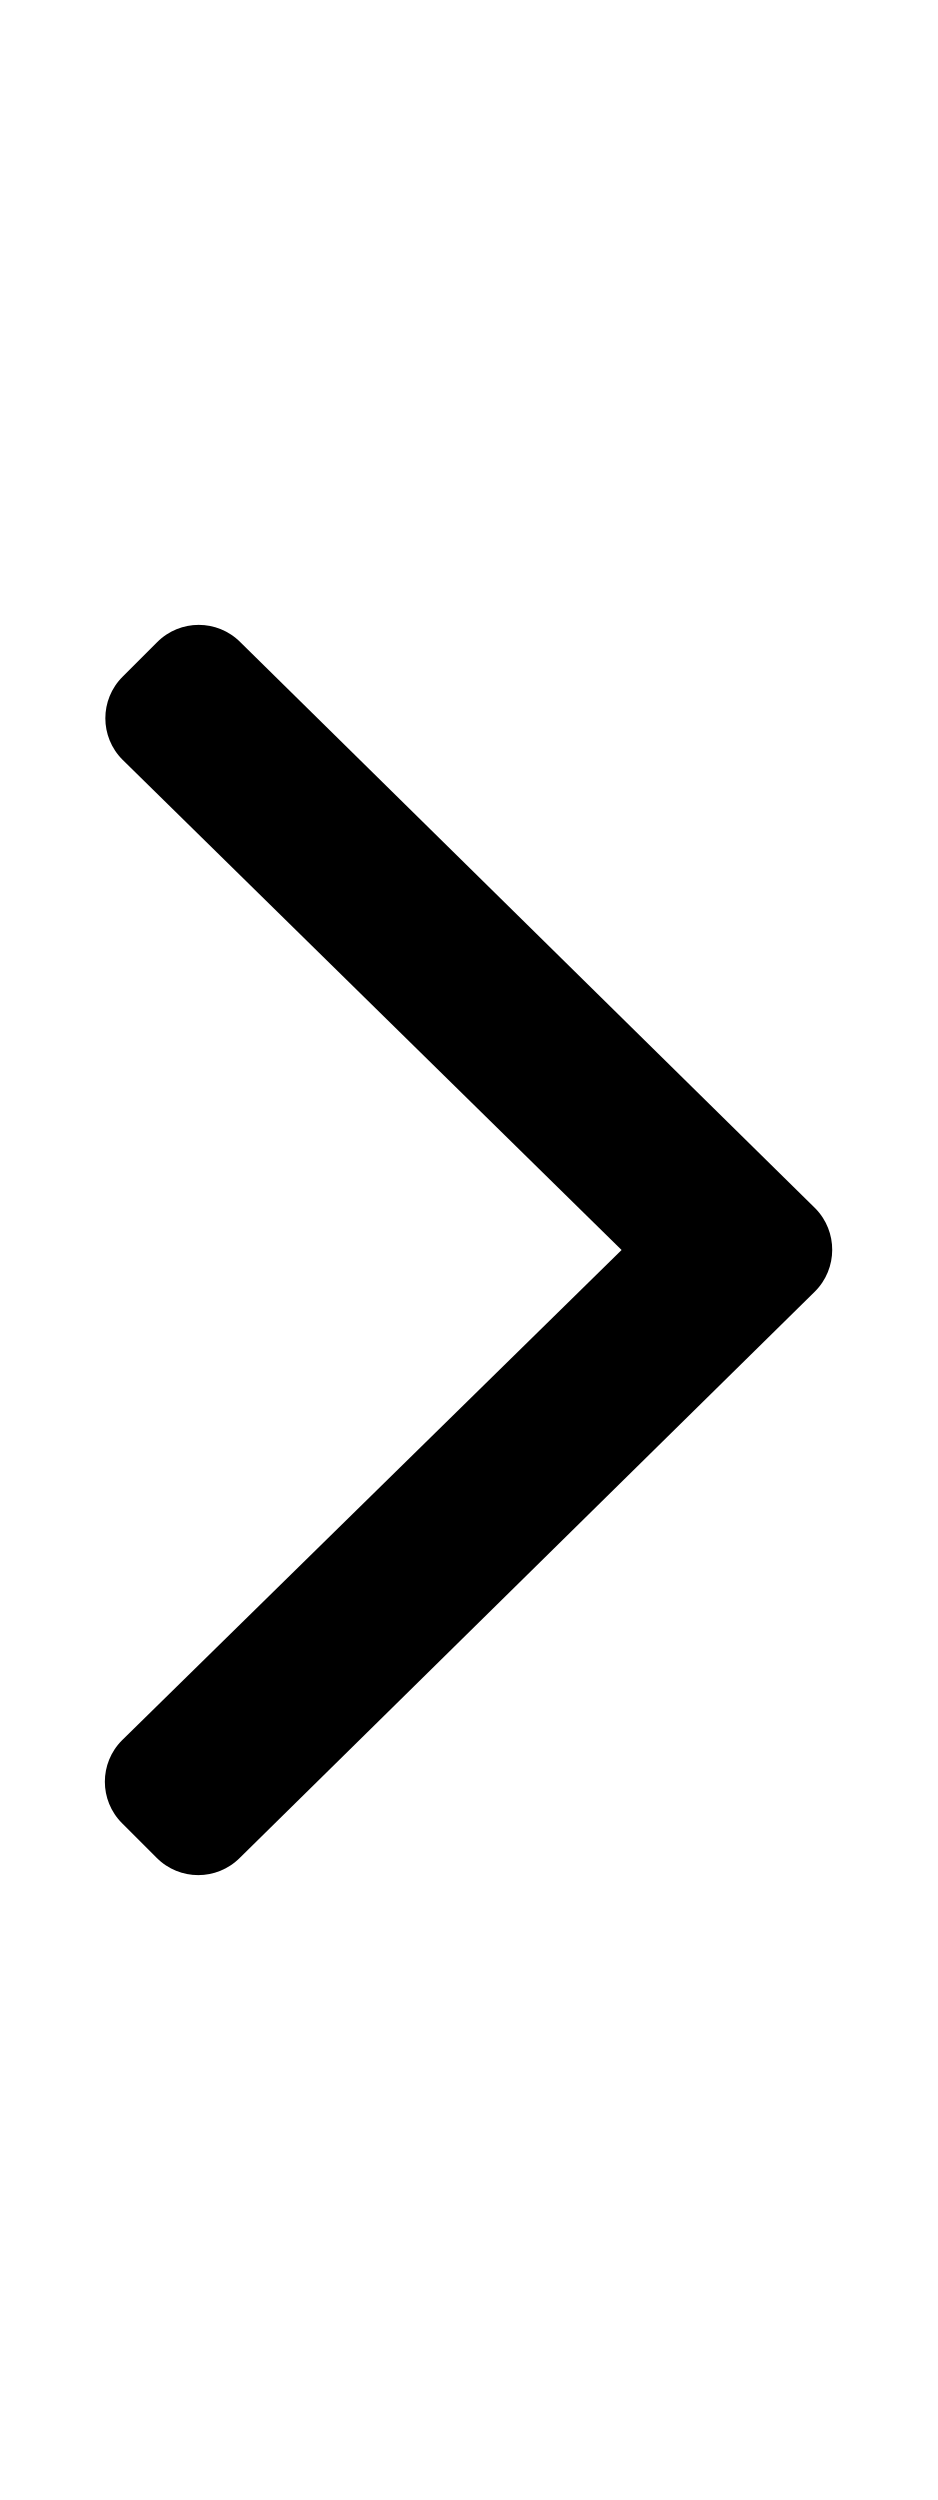
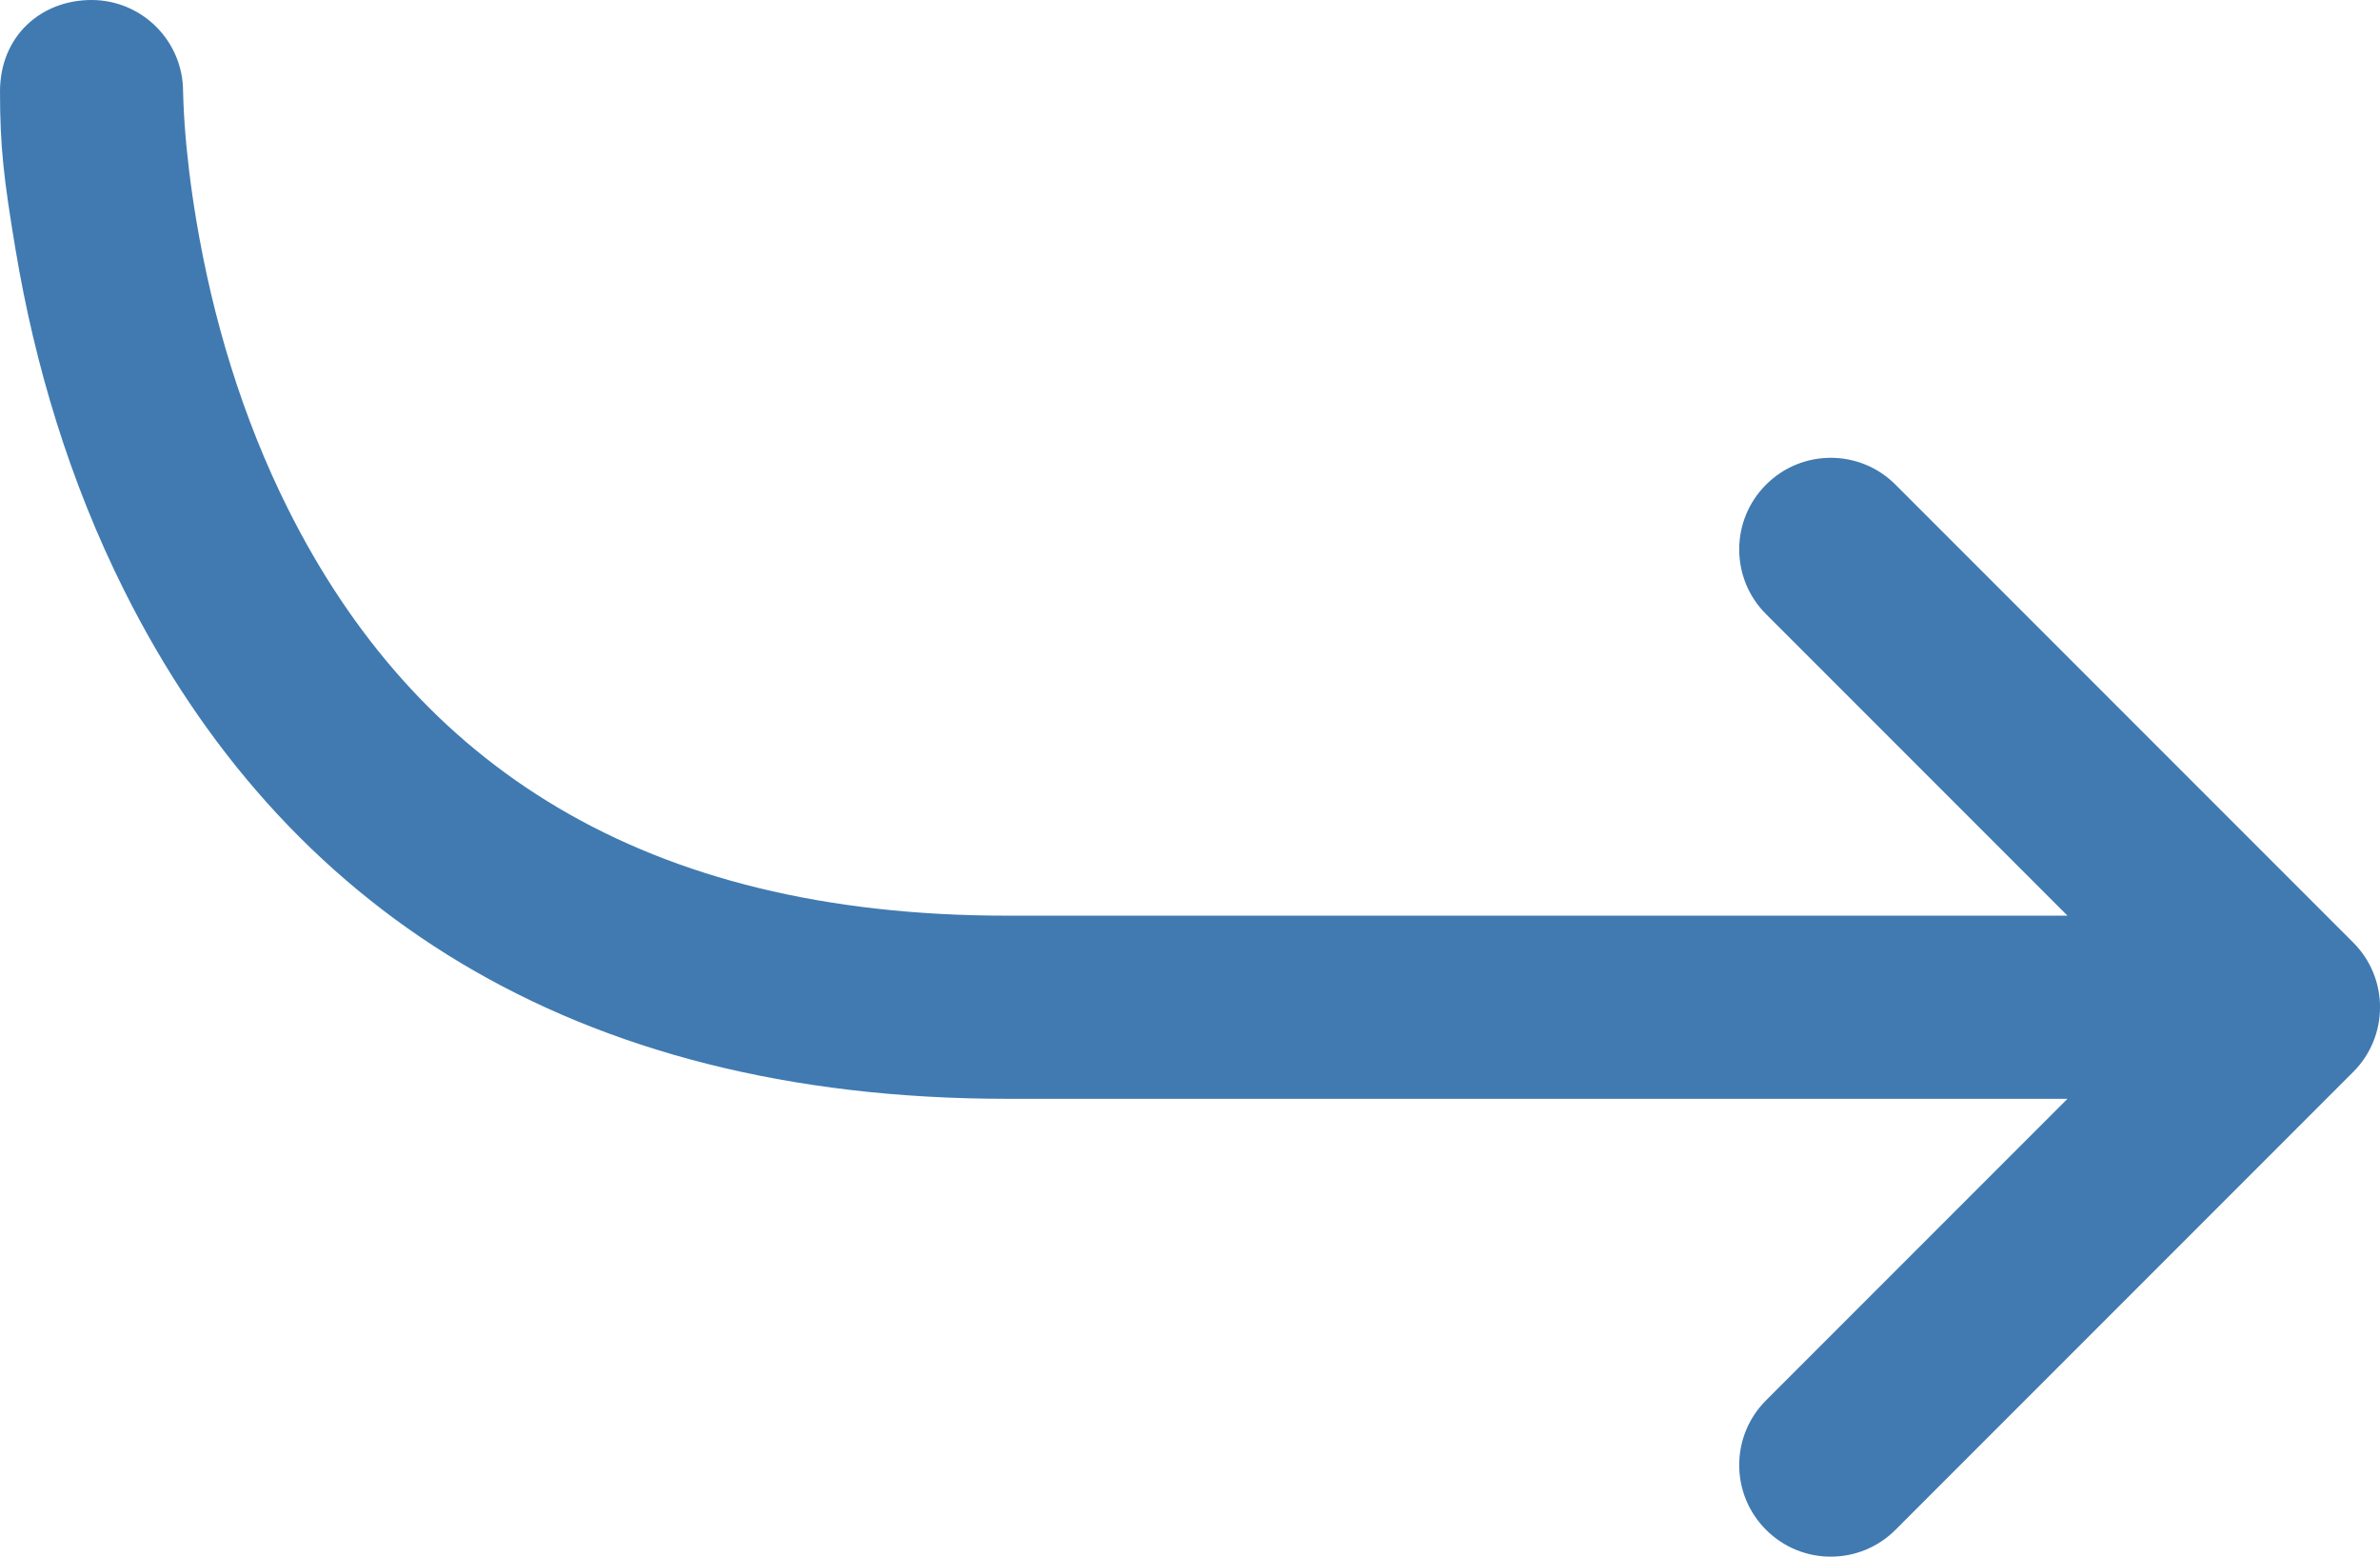
- <svg xmlns="http://www.w3.org/2000/svg" viewBox="0 0 192 512">
-   <path d="M166.9 264.5l-117.8 116c-4.7 4.7-12.3 4.7-17 0l-7.1-7.1c-4.7-4.7-4.7-12.3 0-17L127.3 256 25.1 155.6c-4.7-4.7-4.7-12.3 0-17l7.1-7.1c4.7-4.7 12.3-4.7 17 0l117.8 116c4.6 4.7 4.6 12.3-.1 17z" />
+ <svg xmlns="http://www.w3.org/2000/svg" width="26" height="17" viewBox="0 0 26 17" fill="none">
+   <path fill-rule="evenodd" clip-rule="evenodd" d="M11 10C7.018 10 4.543 8.35 3.144 5.553C2.646 4.556 2.323 3.478 2.143 2.398C2.08 2.02 2.039 1.67 2.017 1.358C2.004 1.178 2 1 2 1C2 0.448 1.552 0 1 0C0.448 0 0 0.393 0 1C0 1.607 0.043 1.965 0.17 2.727C0.381 3.991 0.76 5.256 1.356 6.447C3.082 9.9 6.232 12 11 12H22.586L19.293 15.293C18.902 15.683 18.902 16.317 19.293 16.707C19.683 17.098 20.317 17.098 20.707 16.707L25.707 11.707C26.098 11.317 26.098 10.683 25.707 10.293L20.707 5.293C20.317 4.902 19.683 4.902 19.293 5.293C18.902 5.683 18.902 6.317 19.293 6.707L22.586 10H11Z" fill="#407AB1" />
</svg>
